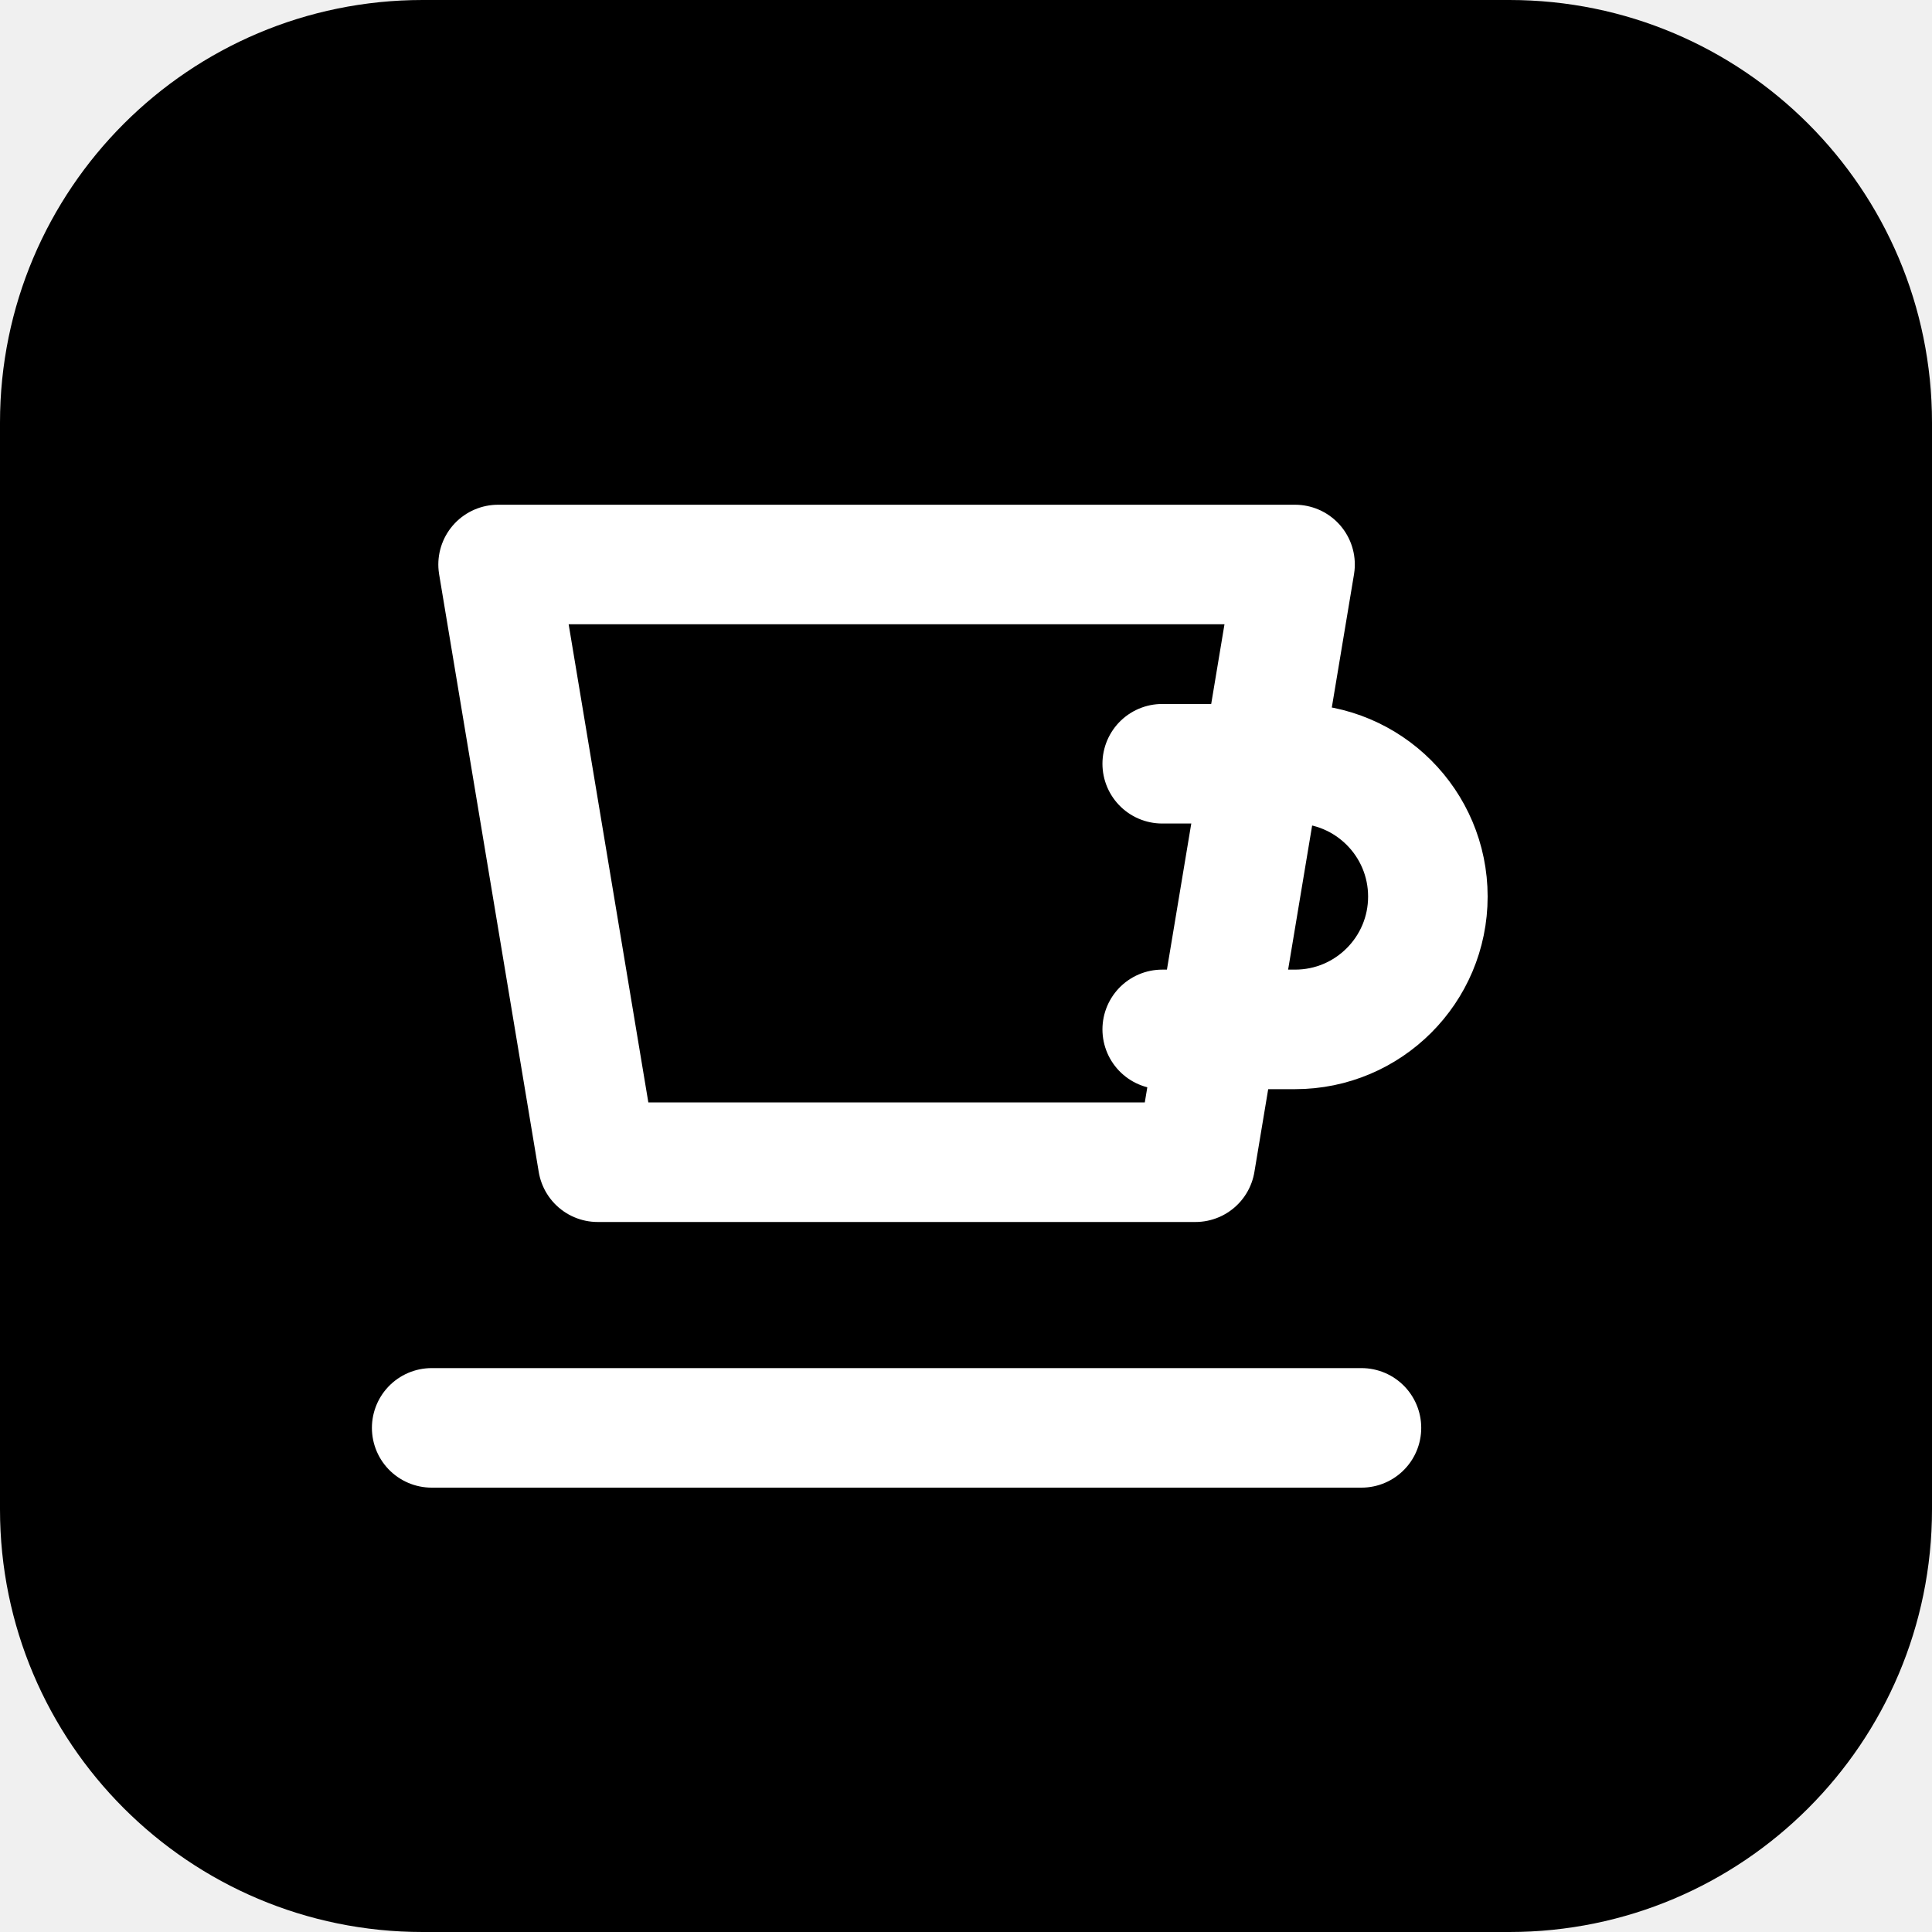
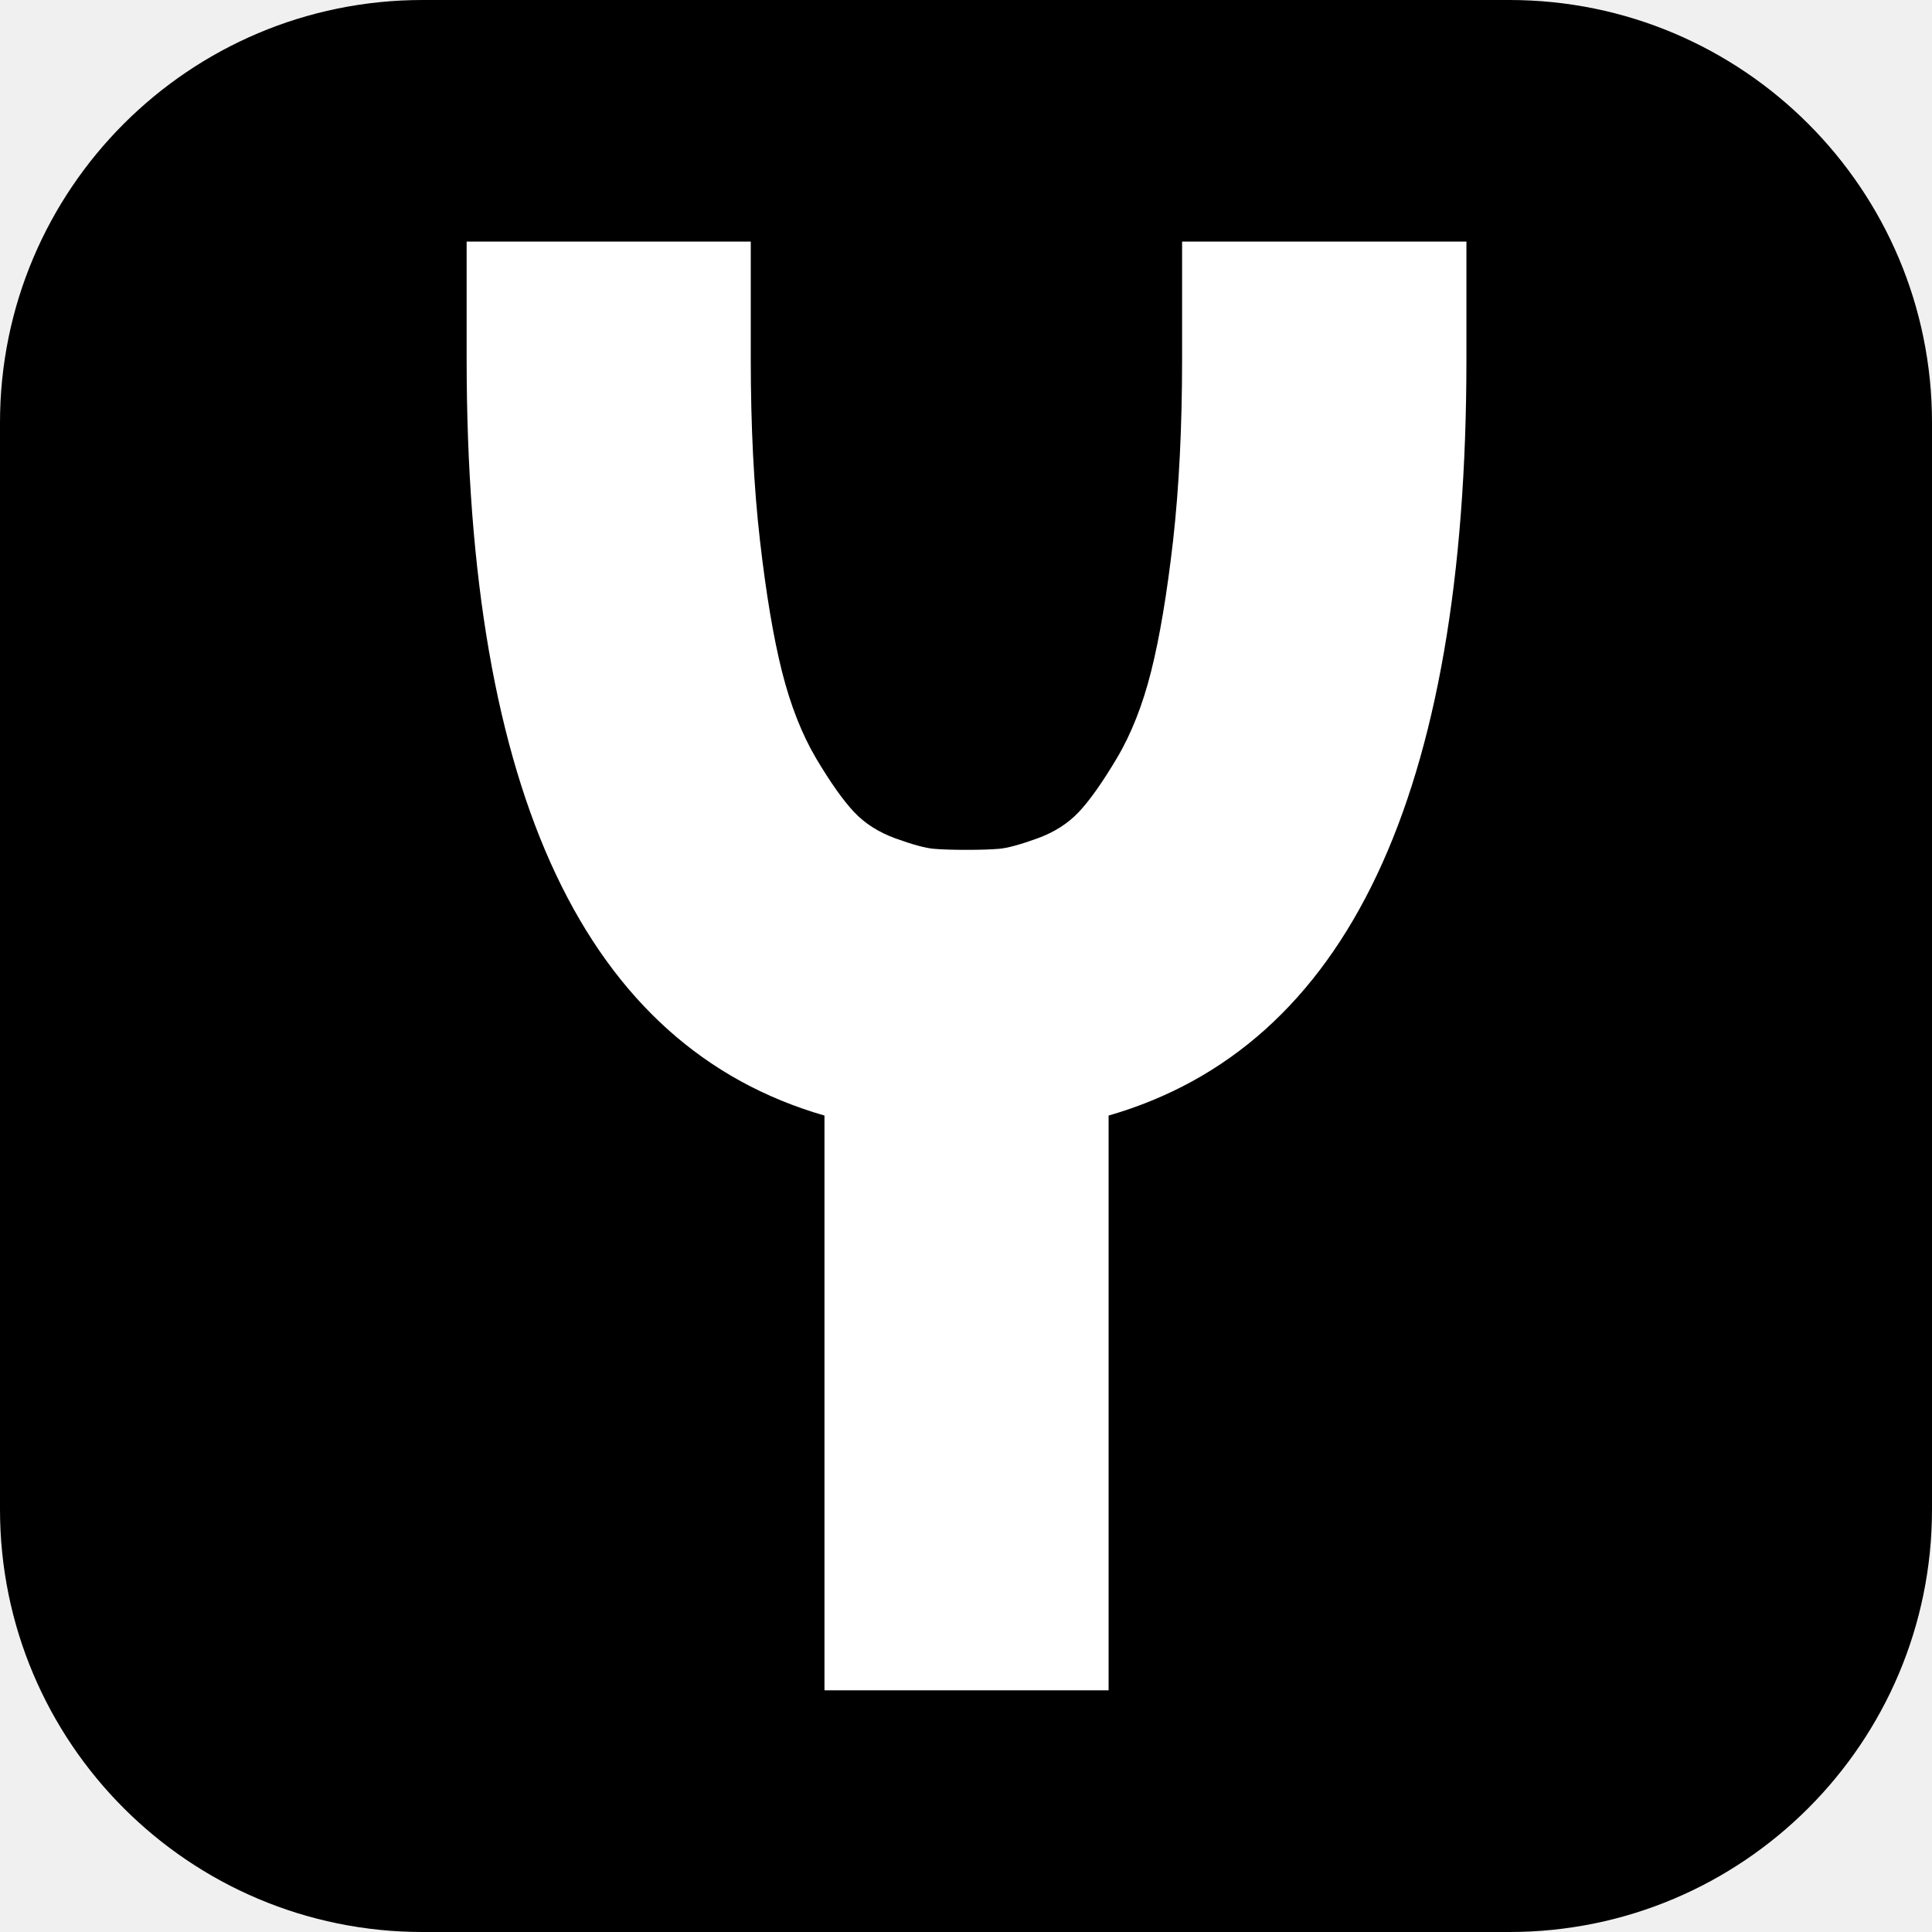
<svg xmlns="http://www.w3.org/2000/svg" viewBox="0 0 32 32" width="32" height="32">
  <rect width="32" height="32" rx="7" fill="#000000" />
-   <g stroke="white" stroke-width="1.8" stroke-linecap="round" stroke-linejoin="round" fill="none" transform="scale(1.1) translate(1.5, 1.5)">
-     <path d="M6 7h12l-1.5 9H7.5L6 7z" />
-     <path d="M16 10h2a2 2 0 0 1 0 4h-2" />
-     <path d="M5 20h14" />
+   <g transform="translate(5.78,28.08) scale(0.3468)" fill="white">
+     <path d="M39.79-63.82L39.79-69.43L53.37-69.43L53.37-63.82Q53.37-32.62 36.28-27.69L36.28-0.24L22.71-0.24L22.71-27.69Q5.62-32.62 5.62-63.82L5.62-69.43L19.19-69.43L19.19-63.82Q19.19-58.98 19.63-55.15Q20.07-51.32 20.68-48.90Q21.29-46.48 22.31-44.75Q23.34-43.02 24.12-42.19Q24.90-41.36 26.12-40.92Q27.34-40.48 27.93-40.43Q28.52-40.38 29.49-40.38Q30.47-40.38 31.05-40.43Q31.64-40.48 32.86-40.92Q34.08-41.36 34.86-42.19Q35.64-43.02 36.67-44.75Q37.70-46.48 38.31-48.90Q38.92-51.32 39.36-55.15Q39.79-58.98 39.79-63.82" />
  </g>
</svg>
